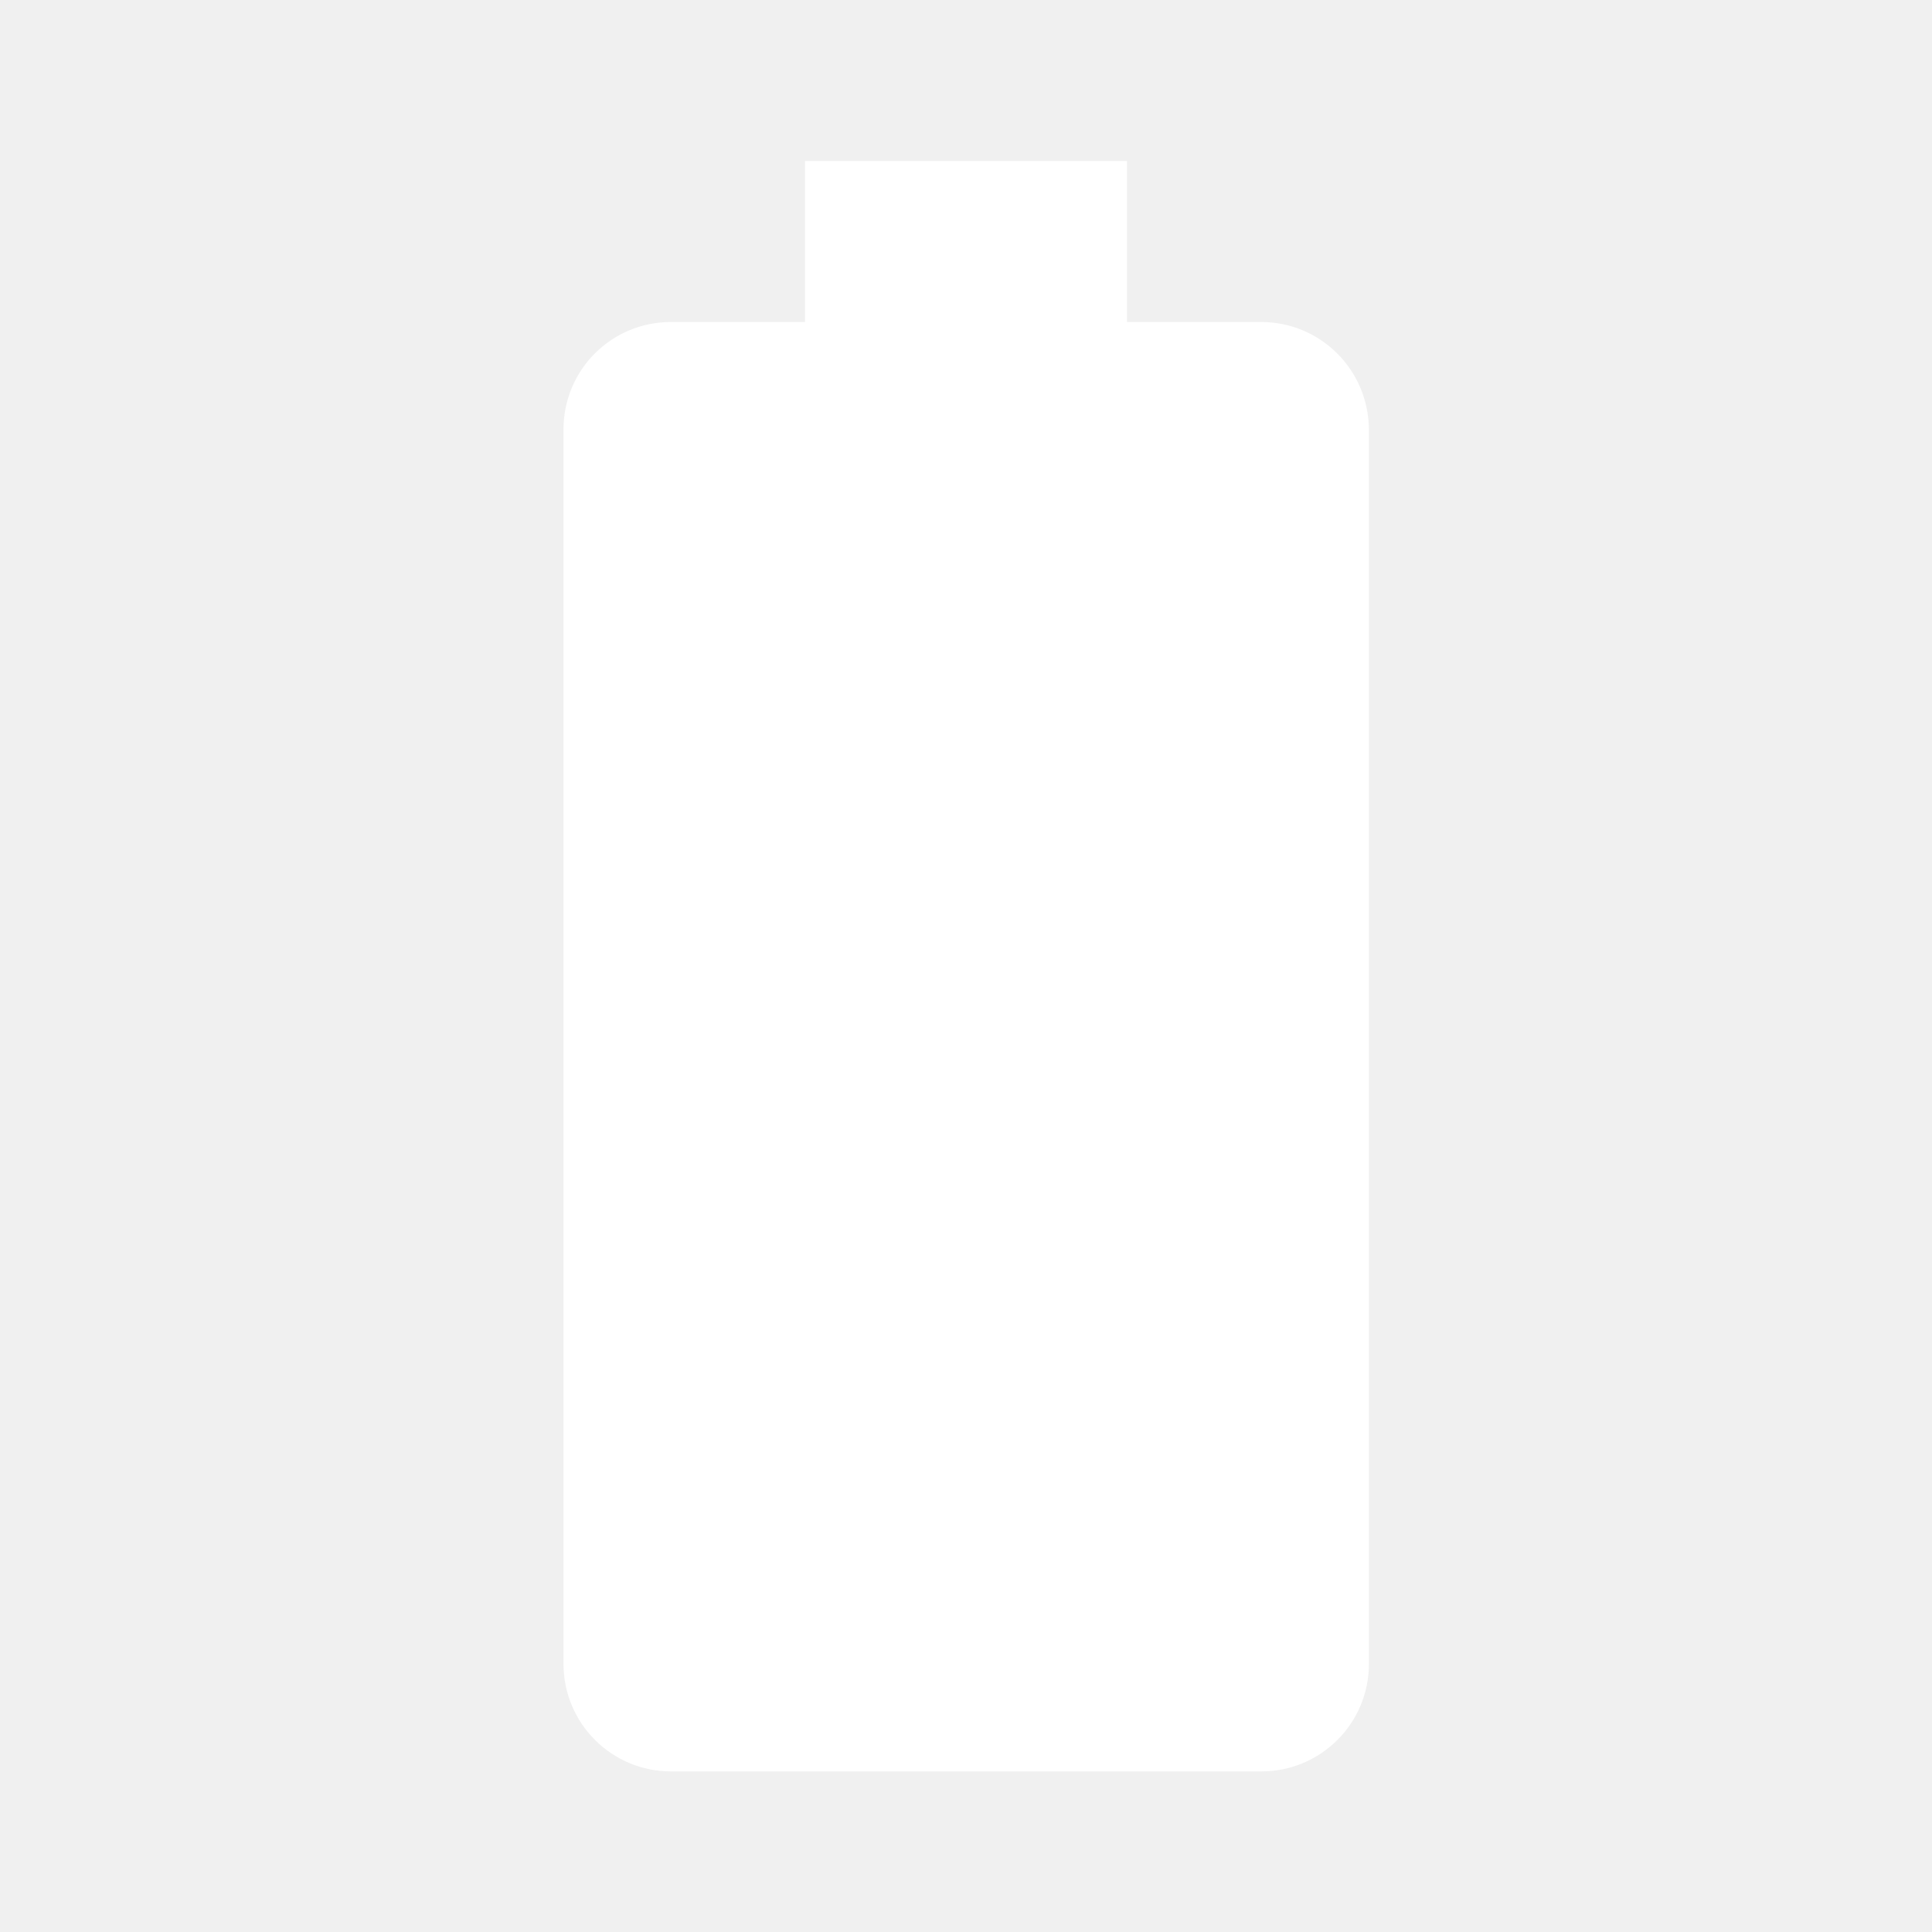
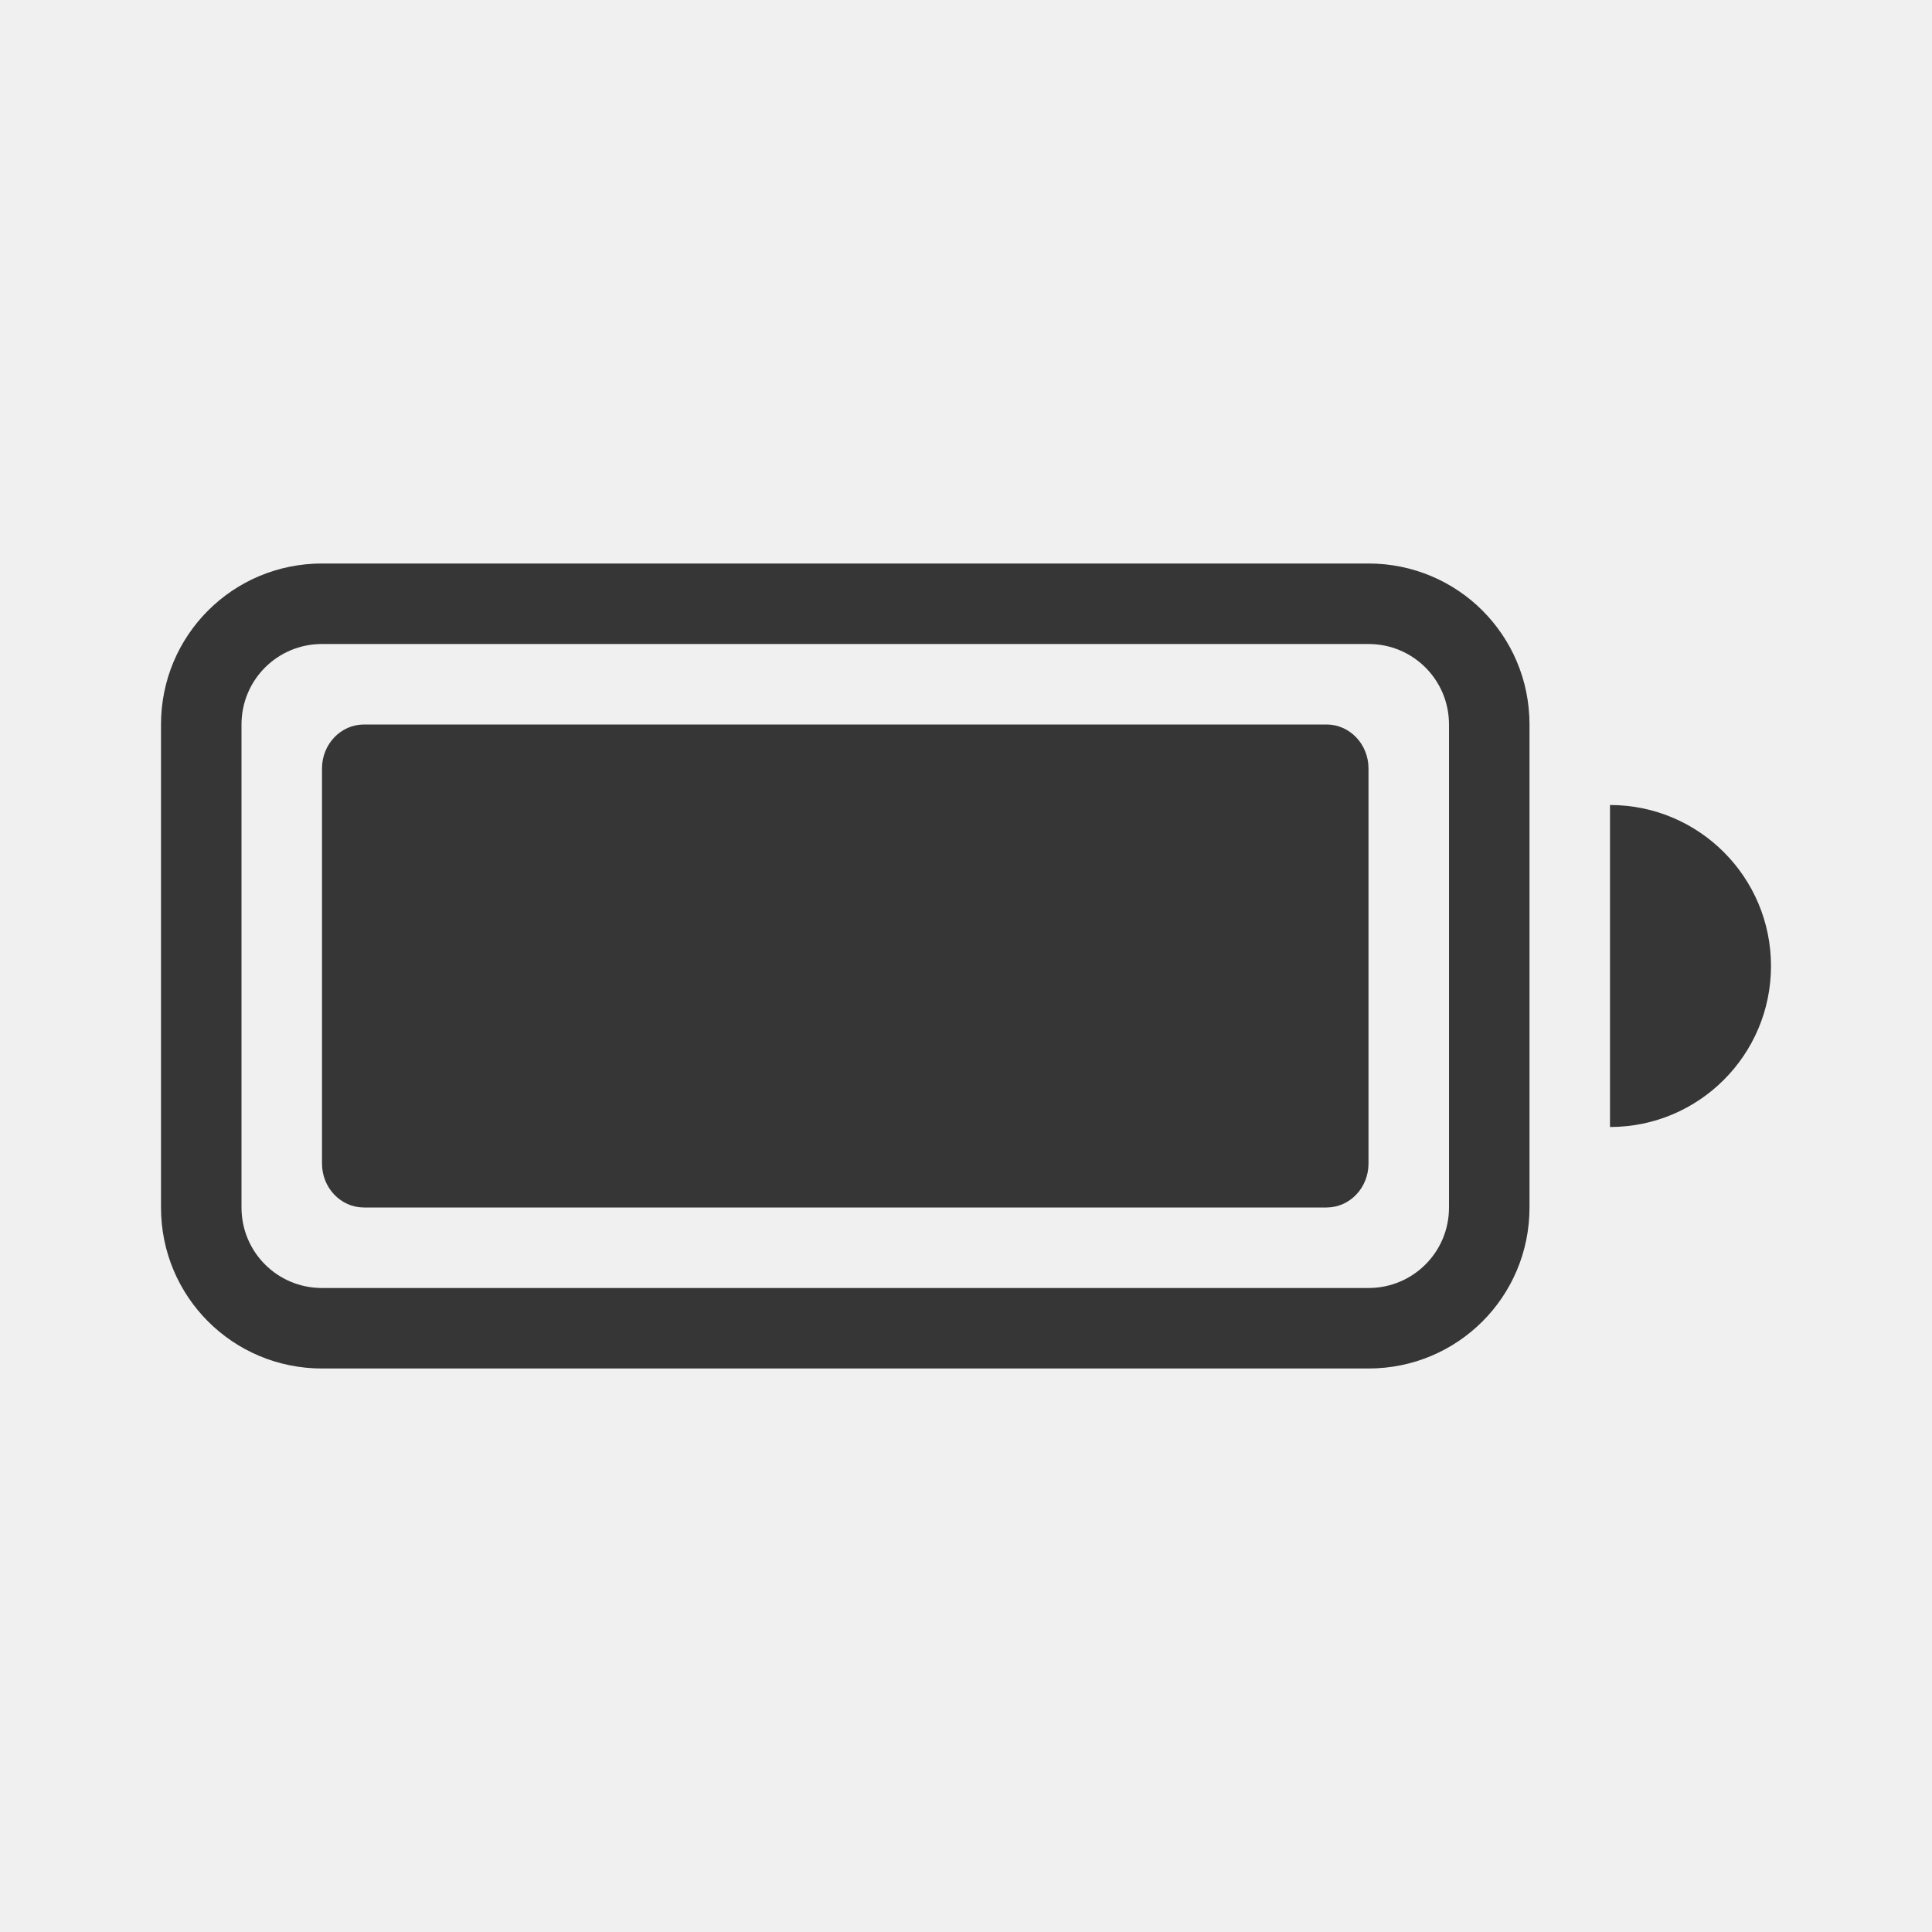
- <svg xmlns="http://www.w3.org/2000/svg" width="48" height="48" viewBox="0 0 48 48" version="1.1" id="svg4">
-   <defs id="defs8" />
-   <path d="M31.33 8H28V4h-8v4h-3.33C15.19 8 14 9.19 14 10.67v30.67c0 1.47 1.19 2.67 2.67 2.67h14.67c1.47 0 2.67-1.19 2.67-2.67V10.67C34 9.19 32.81 8 31.33 8z" id="path2" style="fill:#ffffff;fill-opacity:1" />
+ <svg xmlns="http://www.w3.org/2000/svg" width="24" height="24" enable-background="new" version="1.1">
+   <g transform="translate(2,4)" fill="#363636" fill-rule="evenodd">
+     <rect x="2" y="5" width="13" height="6" rx=".521" ry=".546" style="paint-order:stroke fill markers" />
+     <path d="m2 3c-1.108 0-2 0.892-2 2v6c0 1.108 0.892 2 2 2h13c1.108 0 2-0.892 2-2v-6c0-1.108-0.892-2-2-2zm0 1h13c0.554 0 1 0.446 1 1v6c0 0.554-0.446 1-1 1h-13c-0.554 0-1-0.446-1-1v-6c0-0.554 0.446-1 1-1z" enable-background="new" style="paint-order:stroke fill markers" />
+     <path d="m18 6v4a2 2 0 0 0 2-2 2 2 0 0 0-2-2z" enable-background="new" style="paint-order:stroke fill markers" />
+   </g>
</svg>
